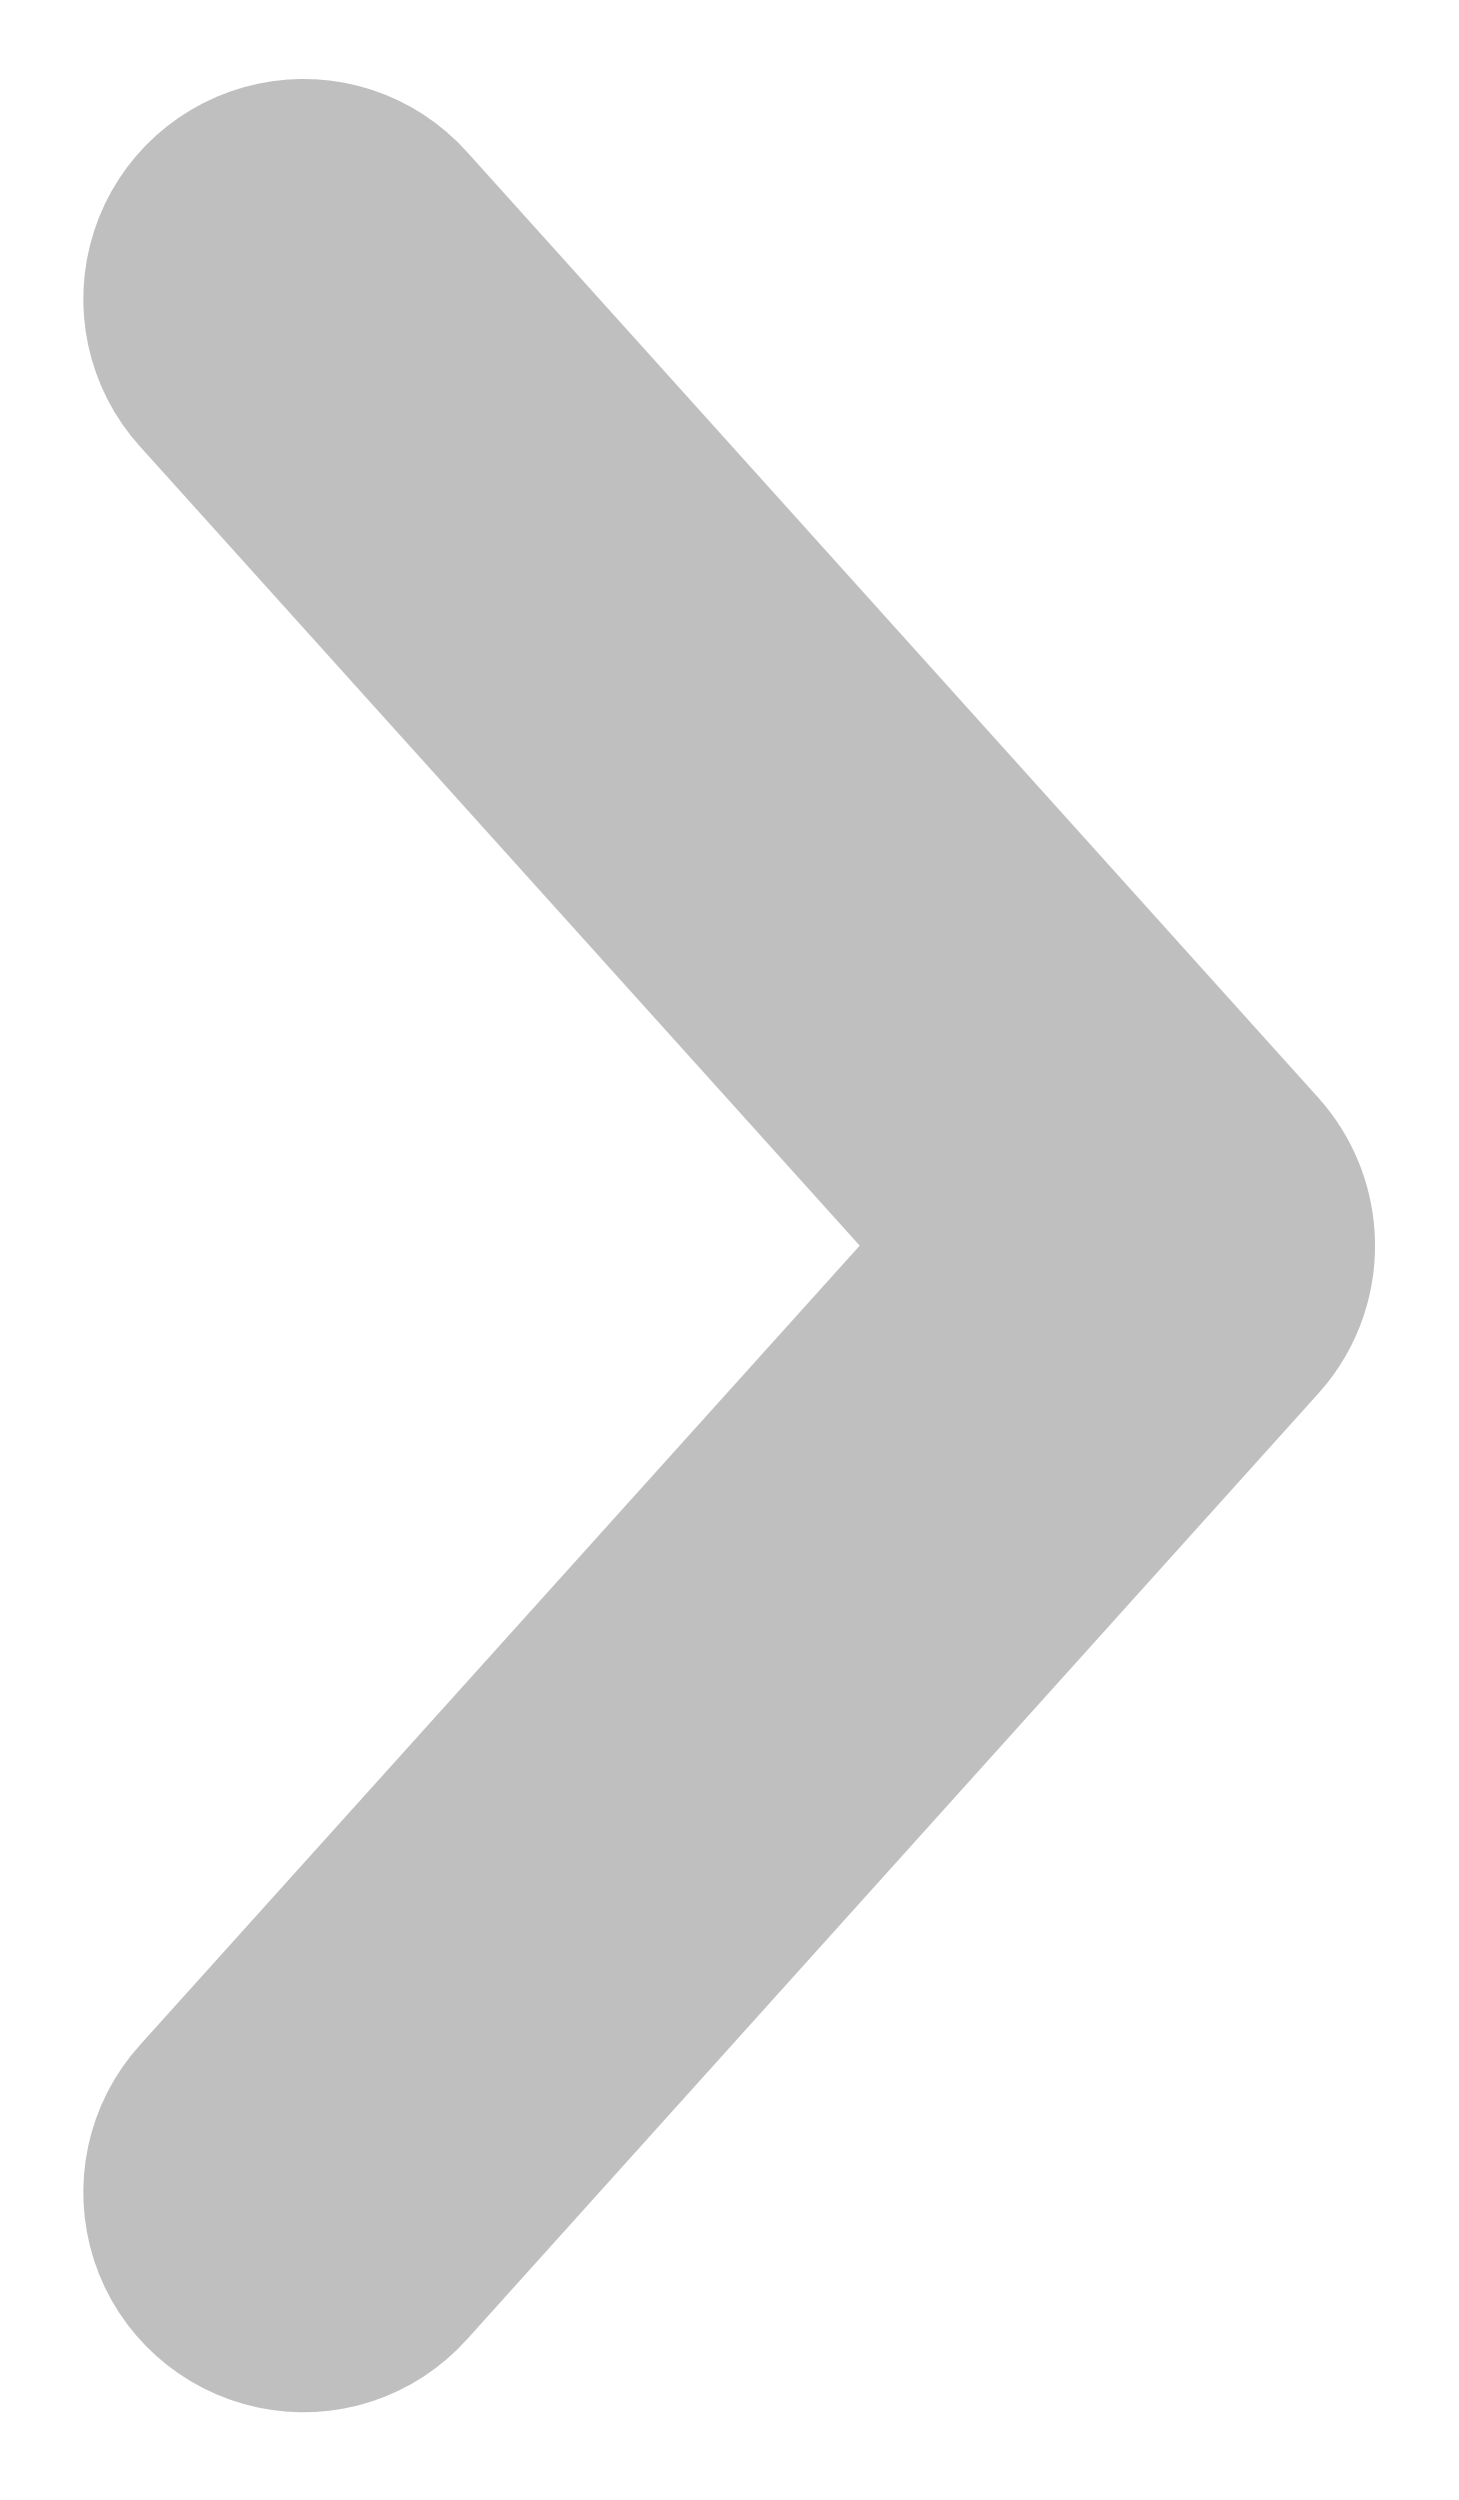
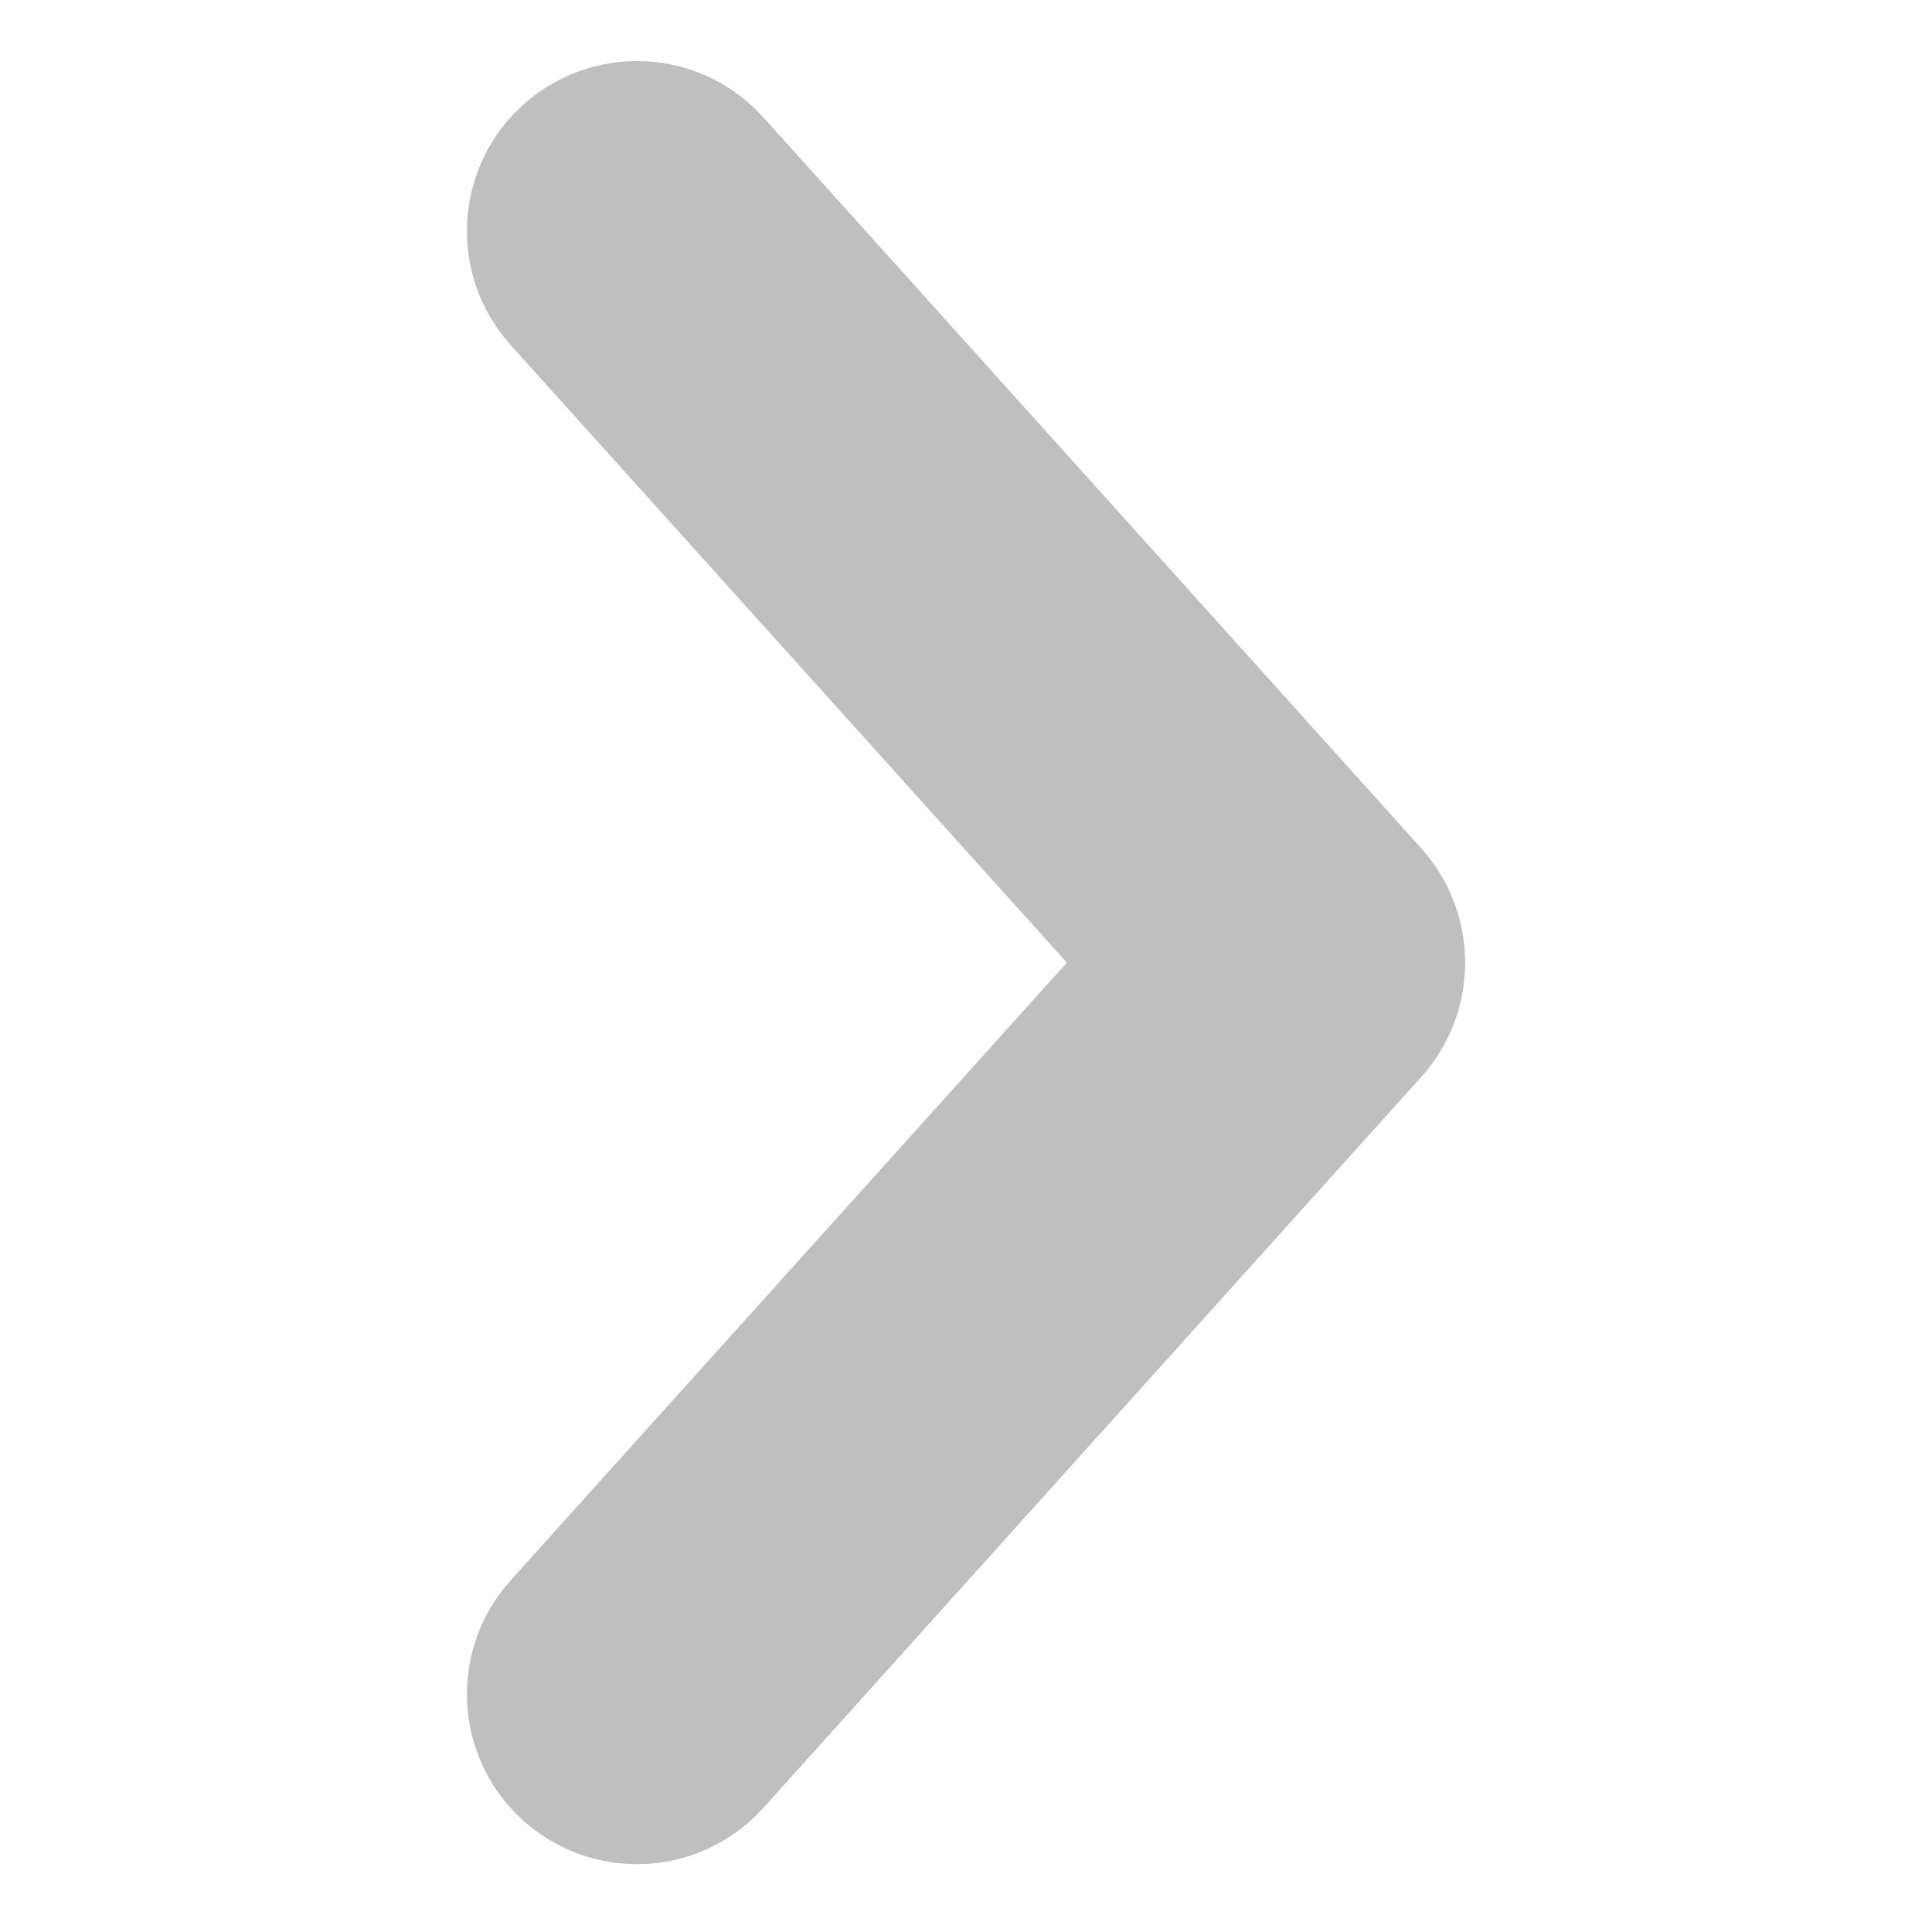
- <svg xmlns="http://www.w3.org/2000/svg" width="7" height="12" viewBox="0 0 7 12" fill="none">
+ <svg xmlns="http://www.w3.org/2000/svg" width="18" height="18" viewBox="0 0 7 12" fill="none">
  <path d="M5.999 5.947C5.992 5.846 5.952 5.75 5.885 5.674L1.796 1.131C1.687 1.009 1.522 0.955 1.362 0.989C1.202 1.023 1.072 1.139 1.022 1.295C0.972 1.45 1.008 1.621 1.118 1.742L4.934 5.979L1.118 10.217C1.008 10.338 0.972 10.508 1.022 10.664C1.072 10.819 1.202 10.935 1.362 10.969C1.522 11.003 1.687 10.949 1.796 10.827L5.885 6.284C5.967 6.192 6.008 6.07 5.999 5.947Z" fill="#BFBFBF" stroke="#BFBFBF" stroke-width="1.2" />
</svg>
